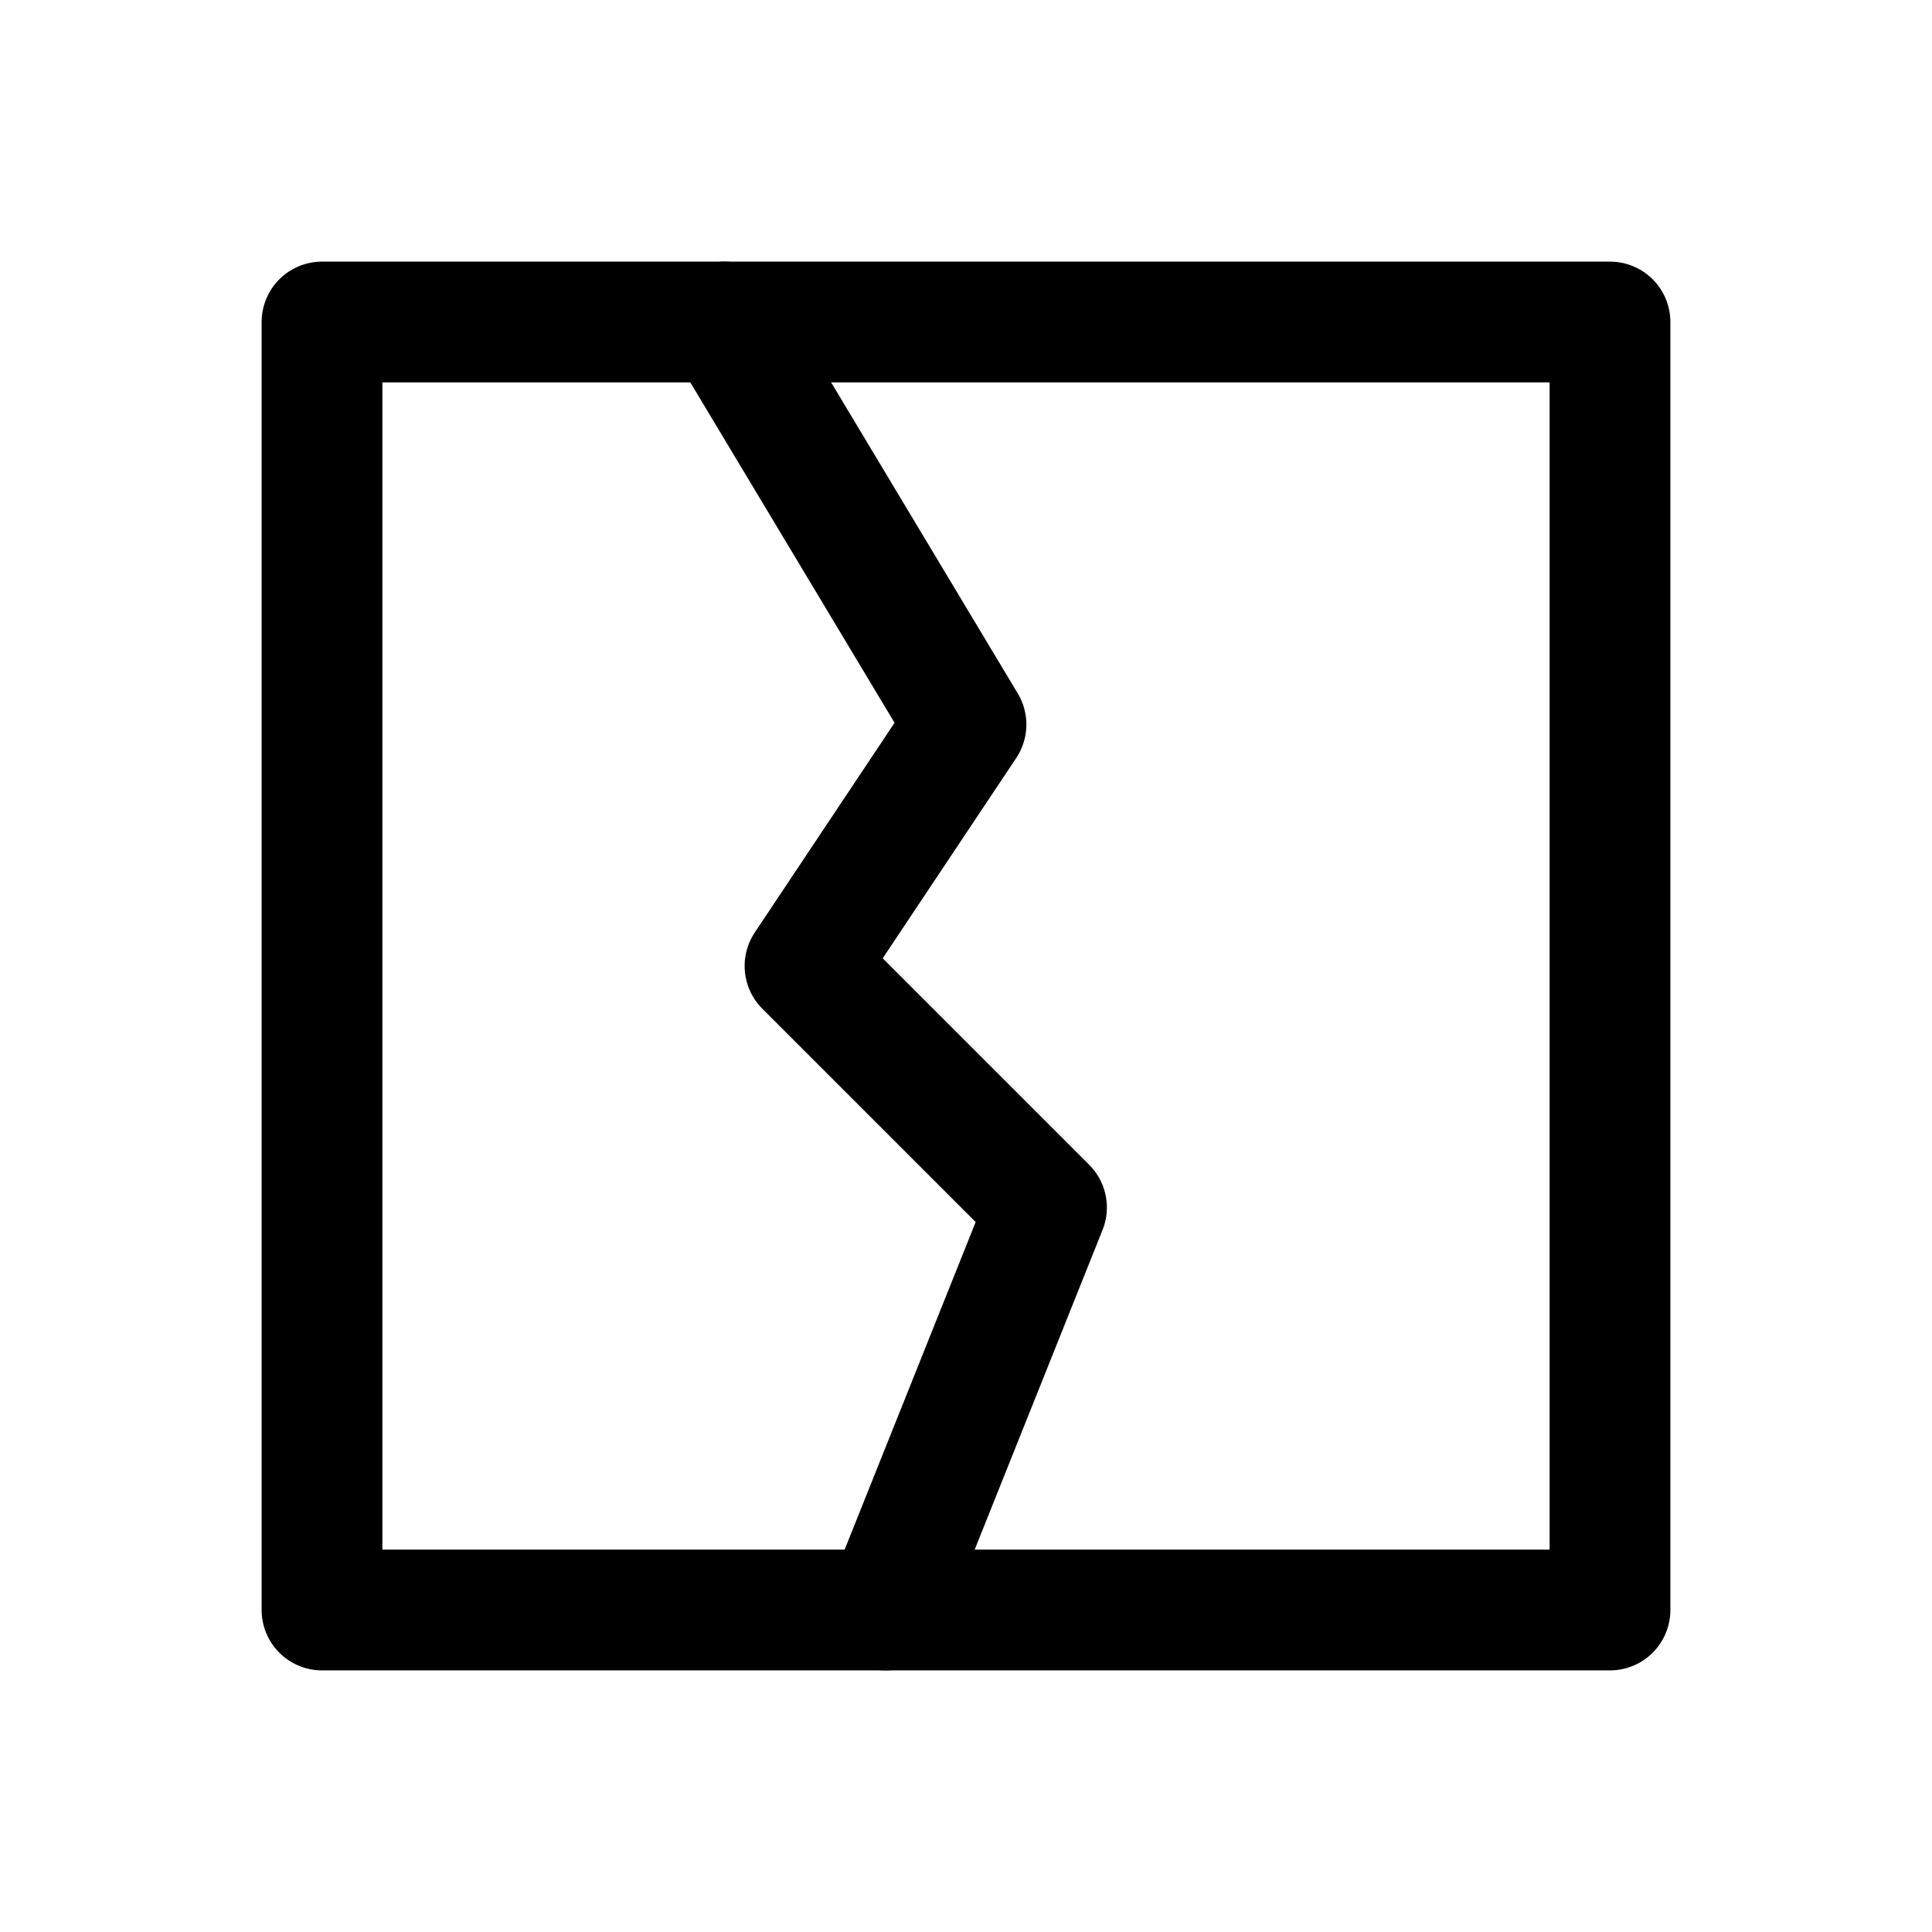
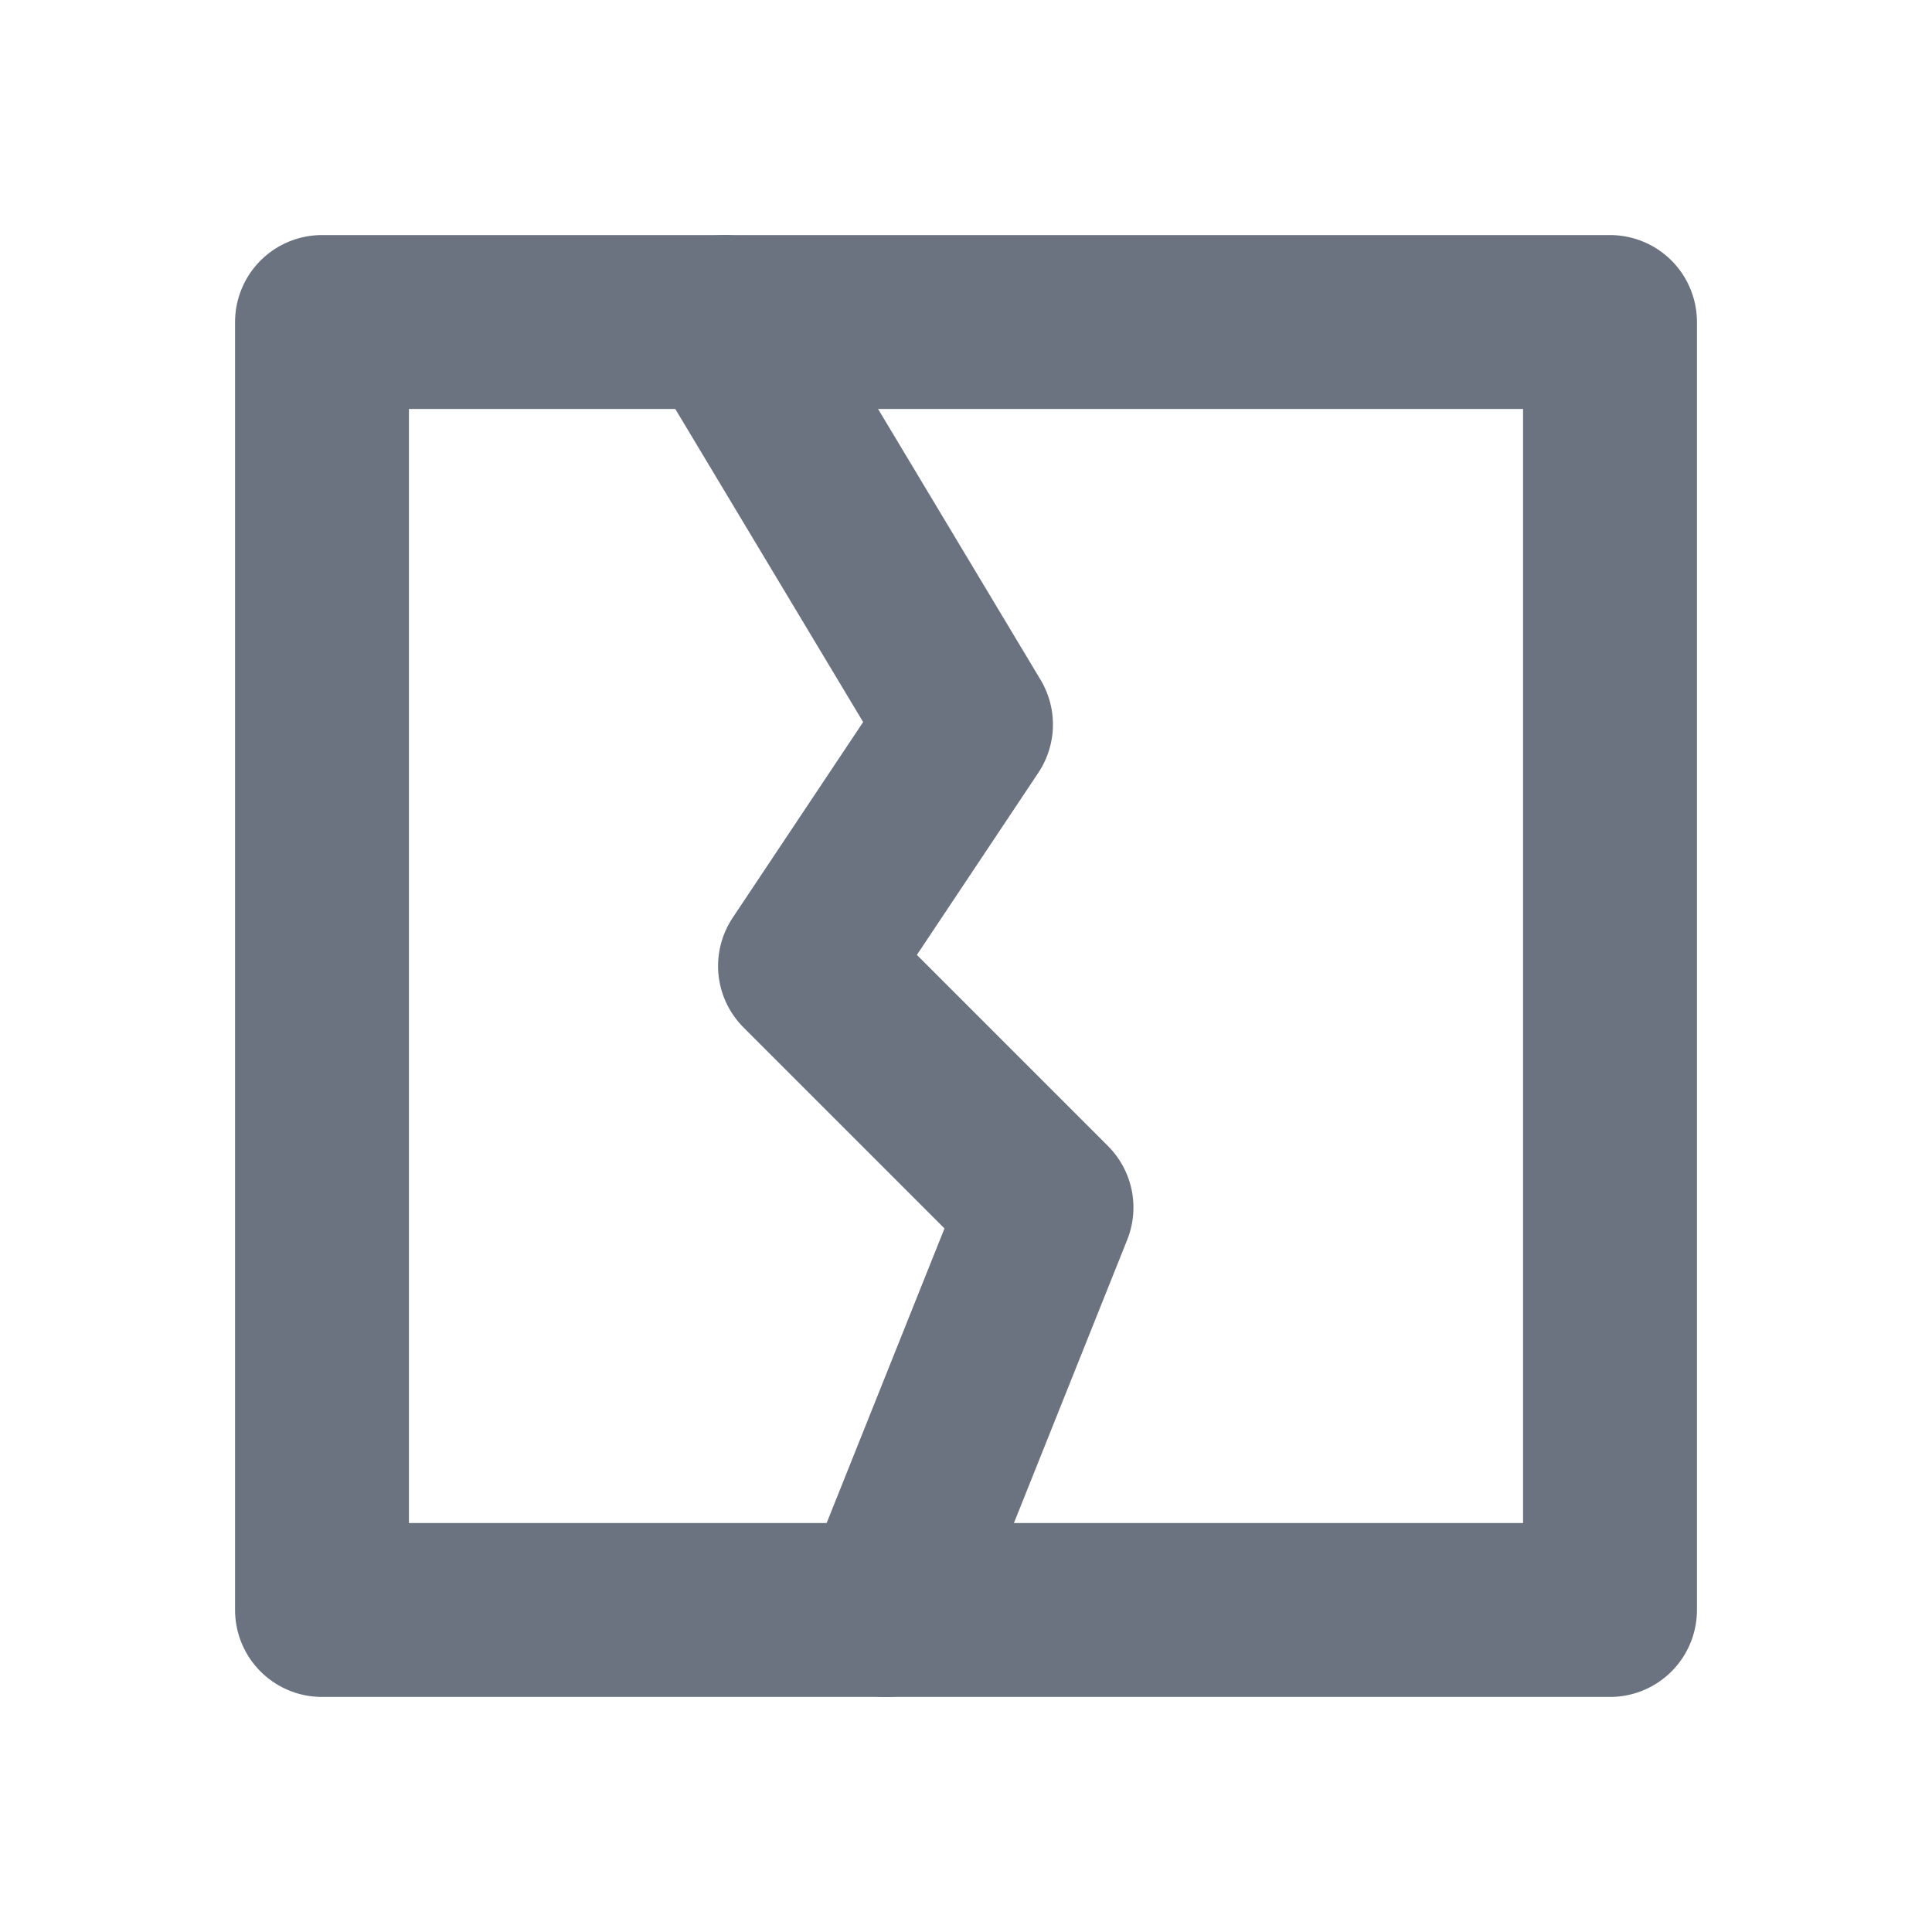
<svg xmlns="http://www.w3.org/2000/svg" width="20" height="20" viewBox="0 0 24 24" fill="none" stroke="currentColor" stroke-width="1.5" stroke-linecap="round" stroke-linejoin="round" aria-hidden="true" focusable="false" role="img">
-   <path d="M4 4h16v16H4z" />
-   <path d="M9 4l3 5l-2 3l3 3l-2 5" />
+   <path stroke="#6B7280" stroke-width="1.8" stroke-linecap="round" stroke-linejoin="round" vector-effect="non-scaling-stroke" fill="none" d="M4 4h16v16H4z" />
+   <path stroke="#6B7280" stroke-width="1.8" stroke-linecap="round" stroke-linejoin="round" vector-effect="non-scaling-stroke" fill="none" d="M9 4l3 5l-2 3l3 3l-2 5" />
</svg>
